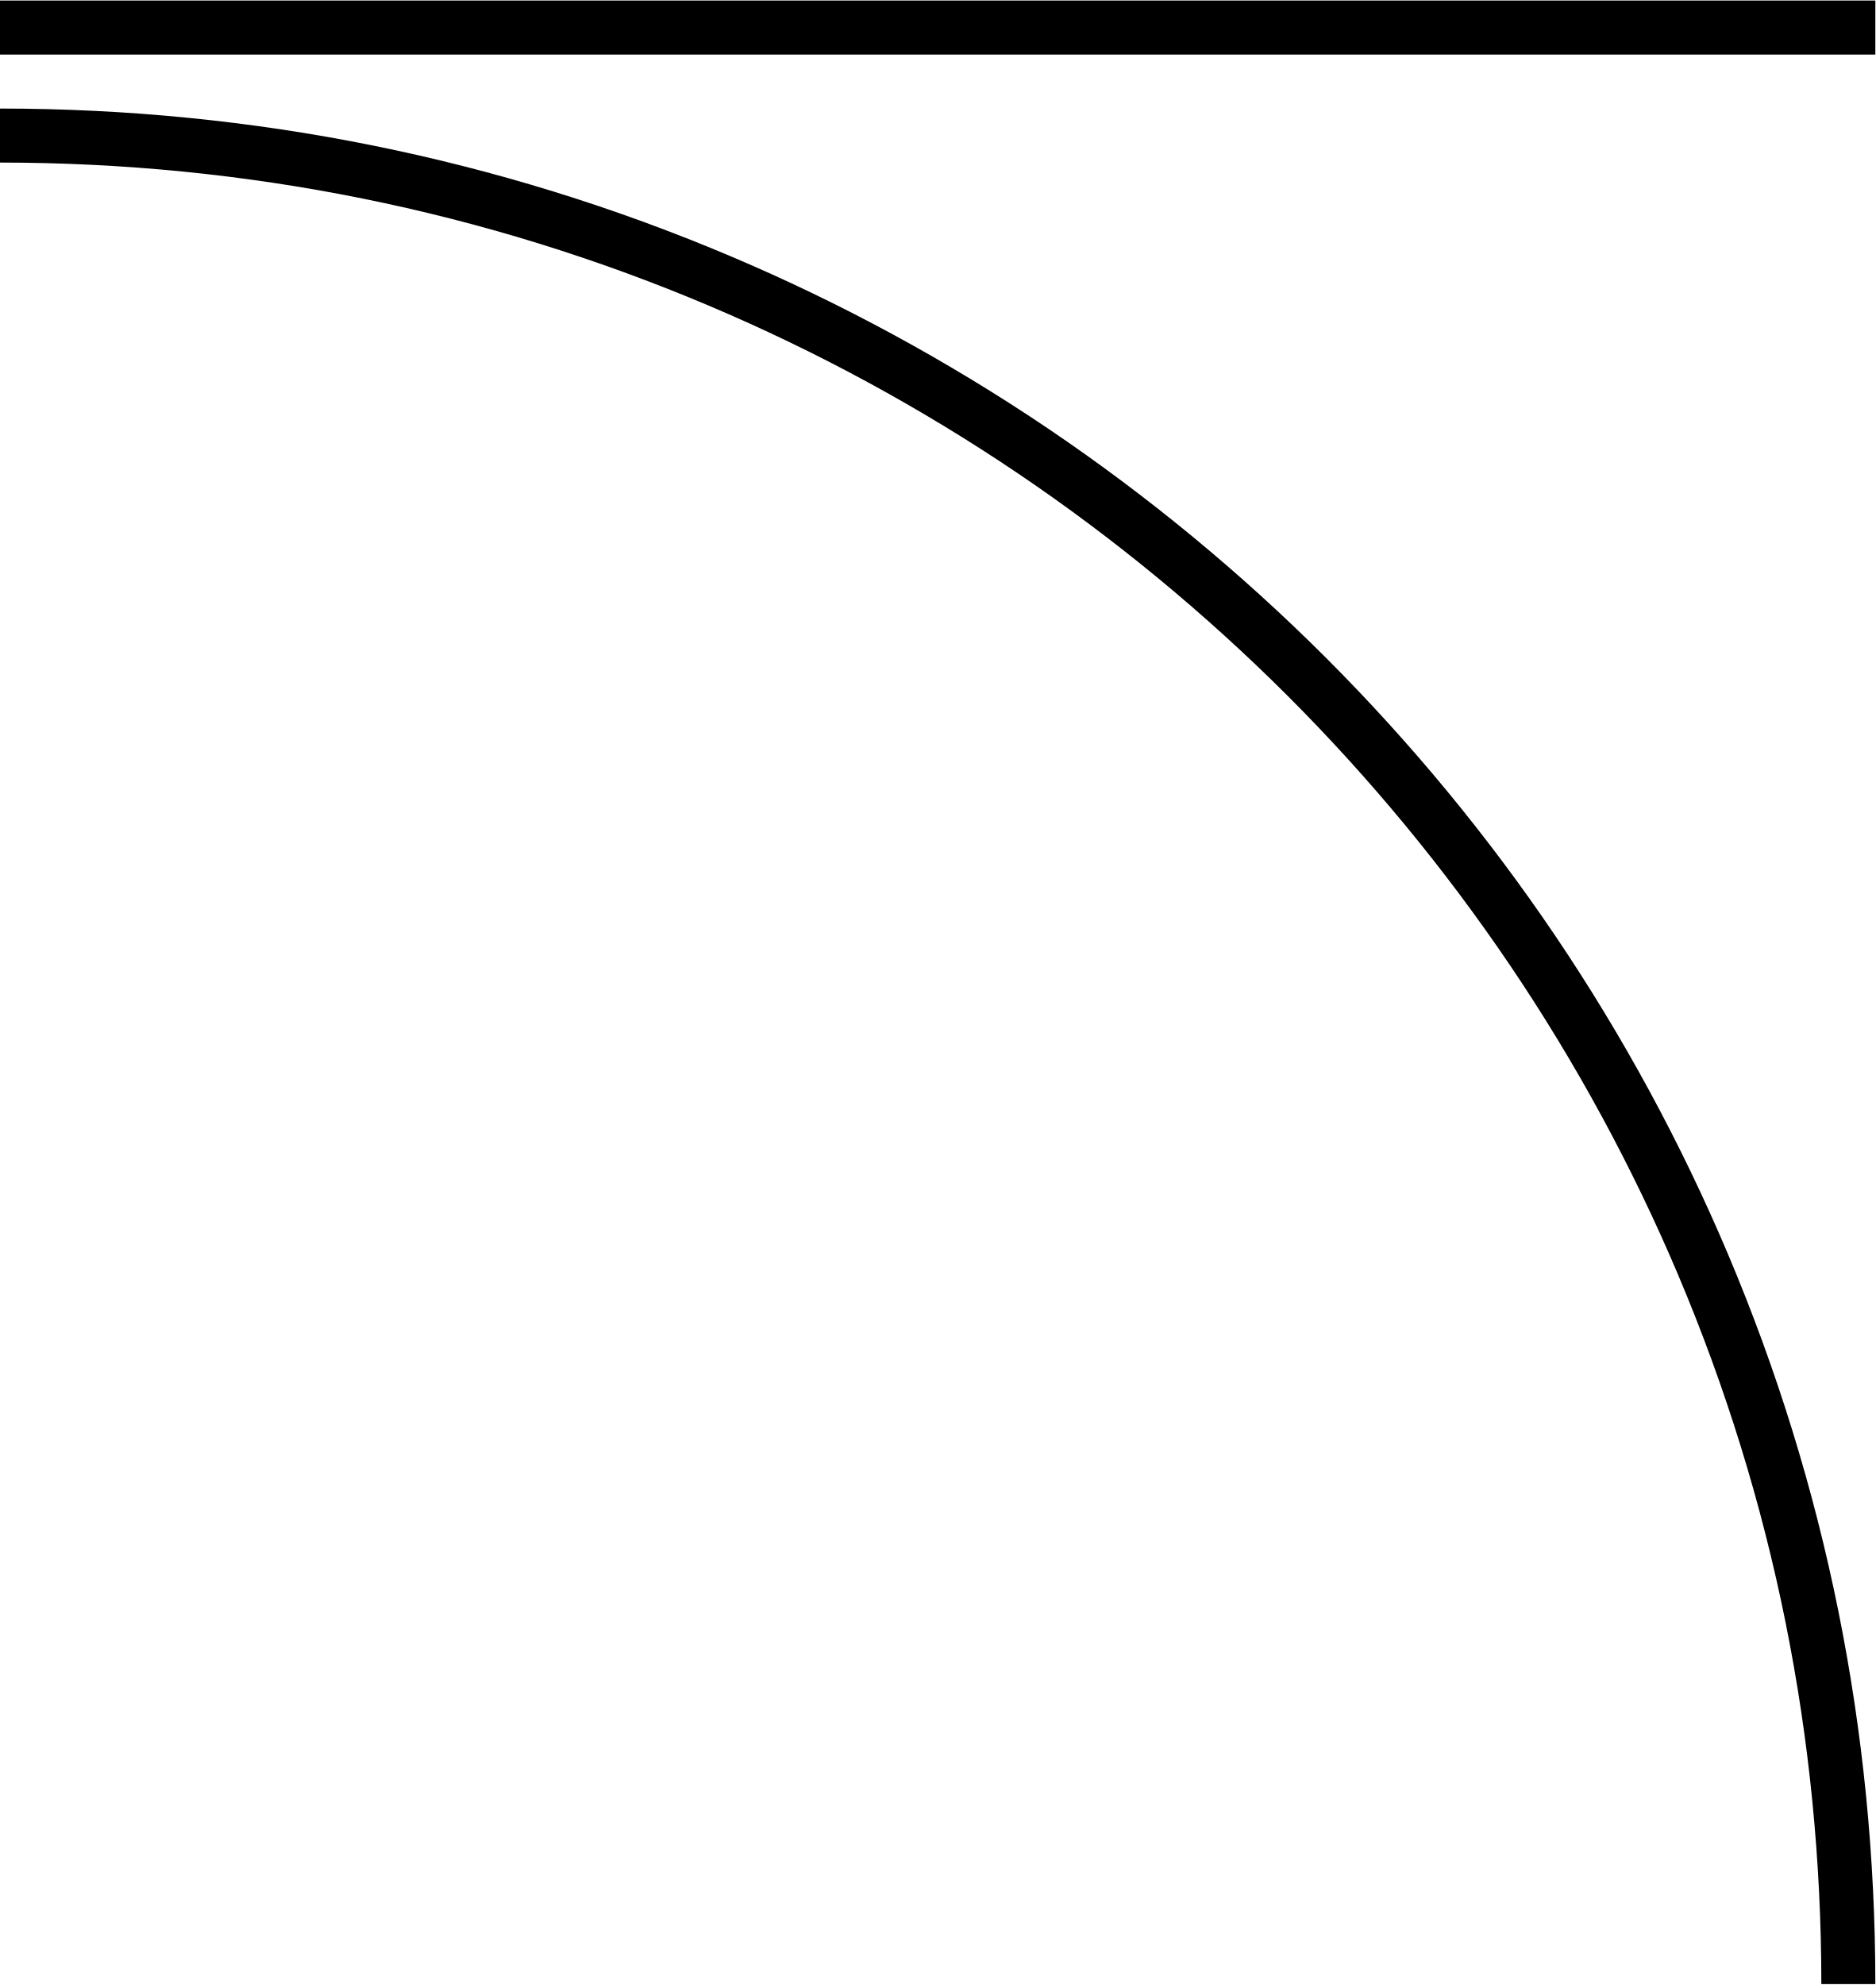
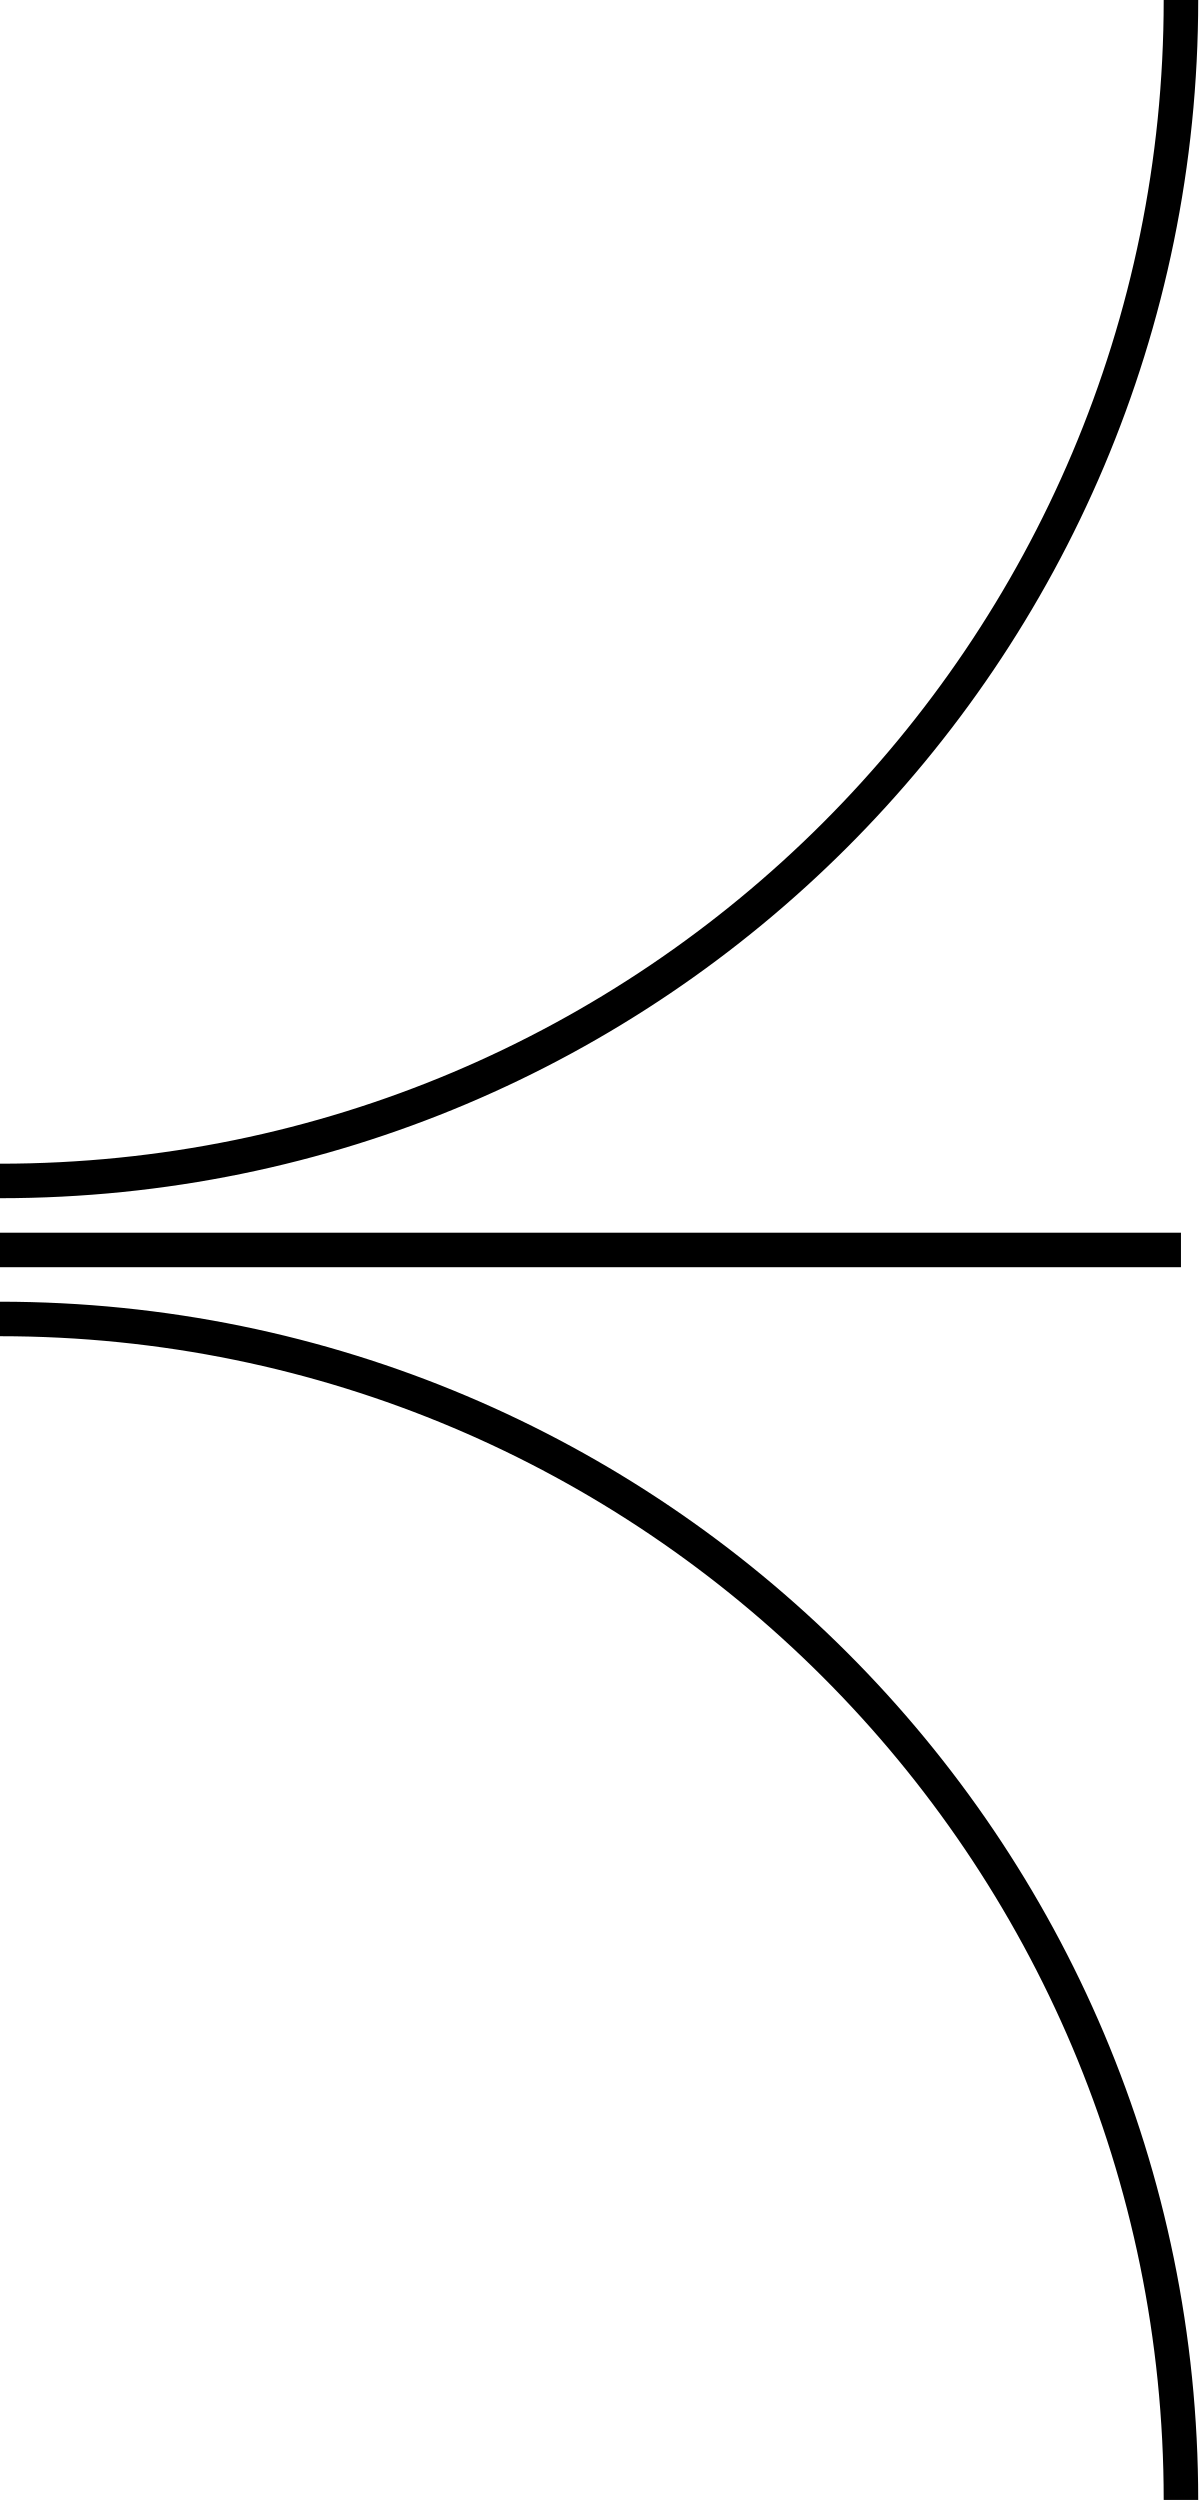
- <svg xmlns="http://www.w3.org/2000/svg" width="1389" height="1470" viewbox="0 0 1389 1470" fill="none">
-   <path fill="currentColor" d="M1388.96.4H0v40h1388.96V.4ZM1388.96 1469.35h-40c0-182.12-35.66-358.78-106-525.07-33.81-79.93-75.65-157.02-124.37-229.13-48.26-71.43-103.68-138.61-164.73-199.66-61.05-61.05-128.22-116.47-199.66-164.73-72.11-48.72-149.2-90.56-229.13-124.37-166.29-70.34-342.95-106-525.07-106v-40c187.5 0 369.4 36.73 540.65 109.16 82.31 34.81 161.69 77.9 235.94 128.06 73.54 49.68 142.7 106.74 205.55 169.59 62.85 62.85 119.91 132 169.59 205.55 50.17 74.25 93.25 153.64 128.06 235.94 72.43 171.25 109.16 353.15 109.16 540.65l.01.01Z" />
+ <svg xmlns="http://www.w3.org/2000/svg" class="Body__BG" width="1389" height="2898" viewBox="0 0 1389 2898" fill="none">
+   <path id="line-goes-up" d="M1368.96 -0C1368.96 756.05 756.06 1368.96 0 1368.96" stroke="currentColor" stroke-width="40" stroke-miterlimit="10" />
+   <path id="line-goes-flat" d="M0 1448.95L1368.96 1448.95" stroke="currentColor" stroke-width="40" stroke-miterlimit="10" />
+   <path id="line-goes-down" d="M1368.96 2897.9C1368.96 2141.85 756.06 1528.94 0 1528.94" stroke="currentColor" stroke-width="40" stroke-miterlimit="10" />
</svg>
